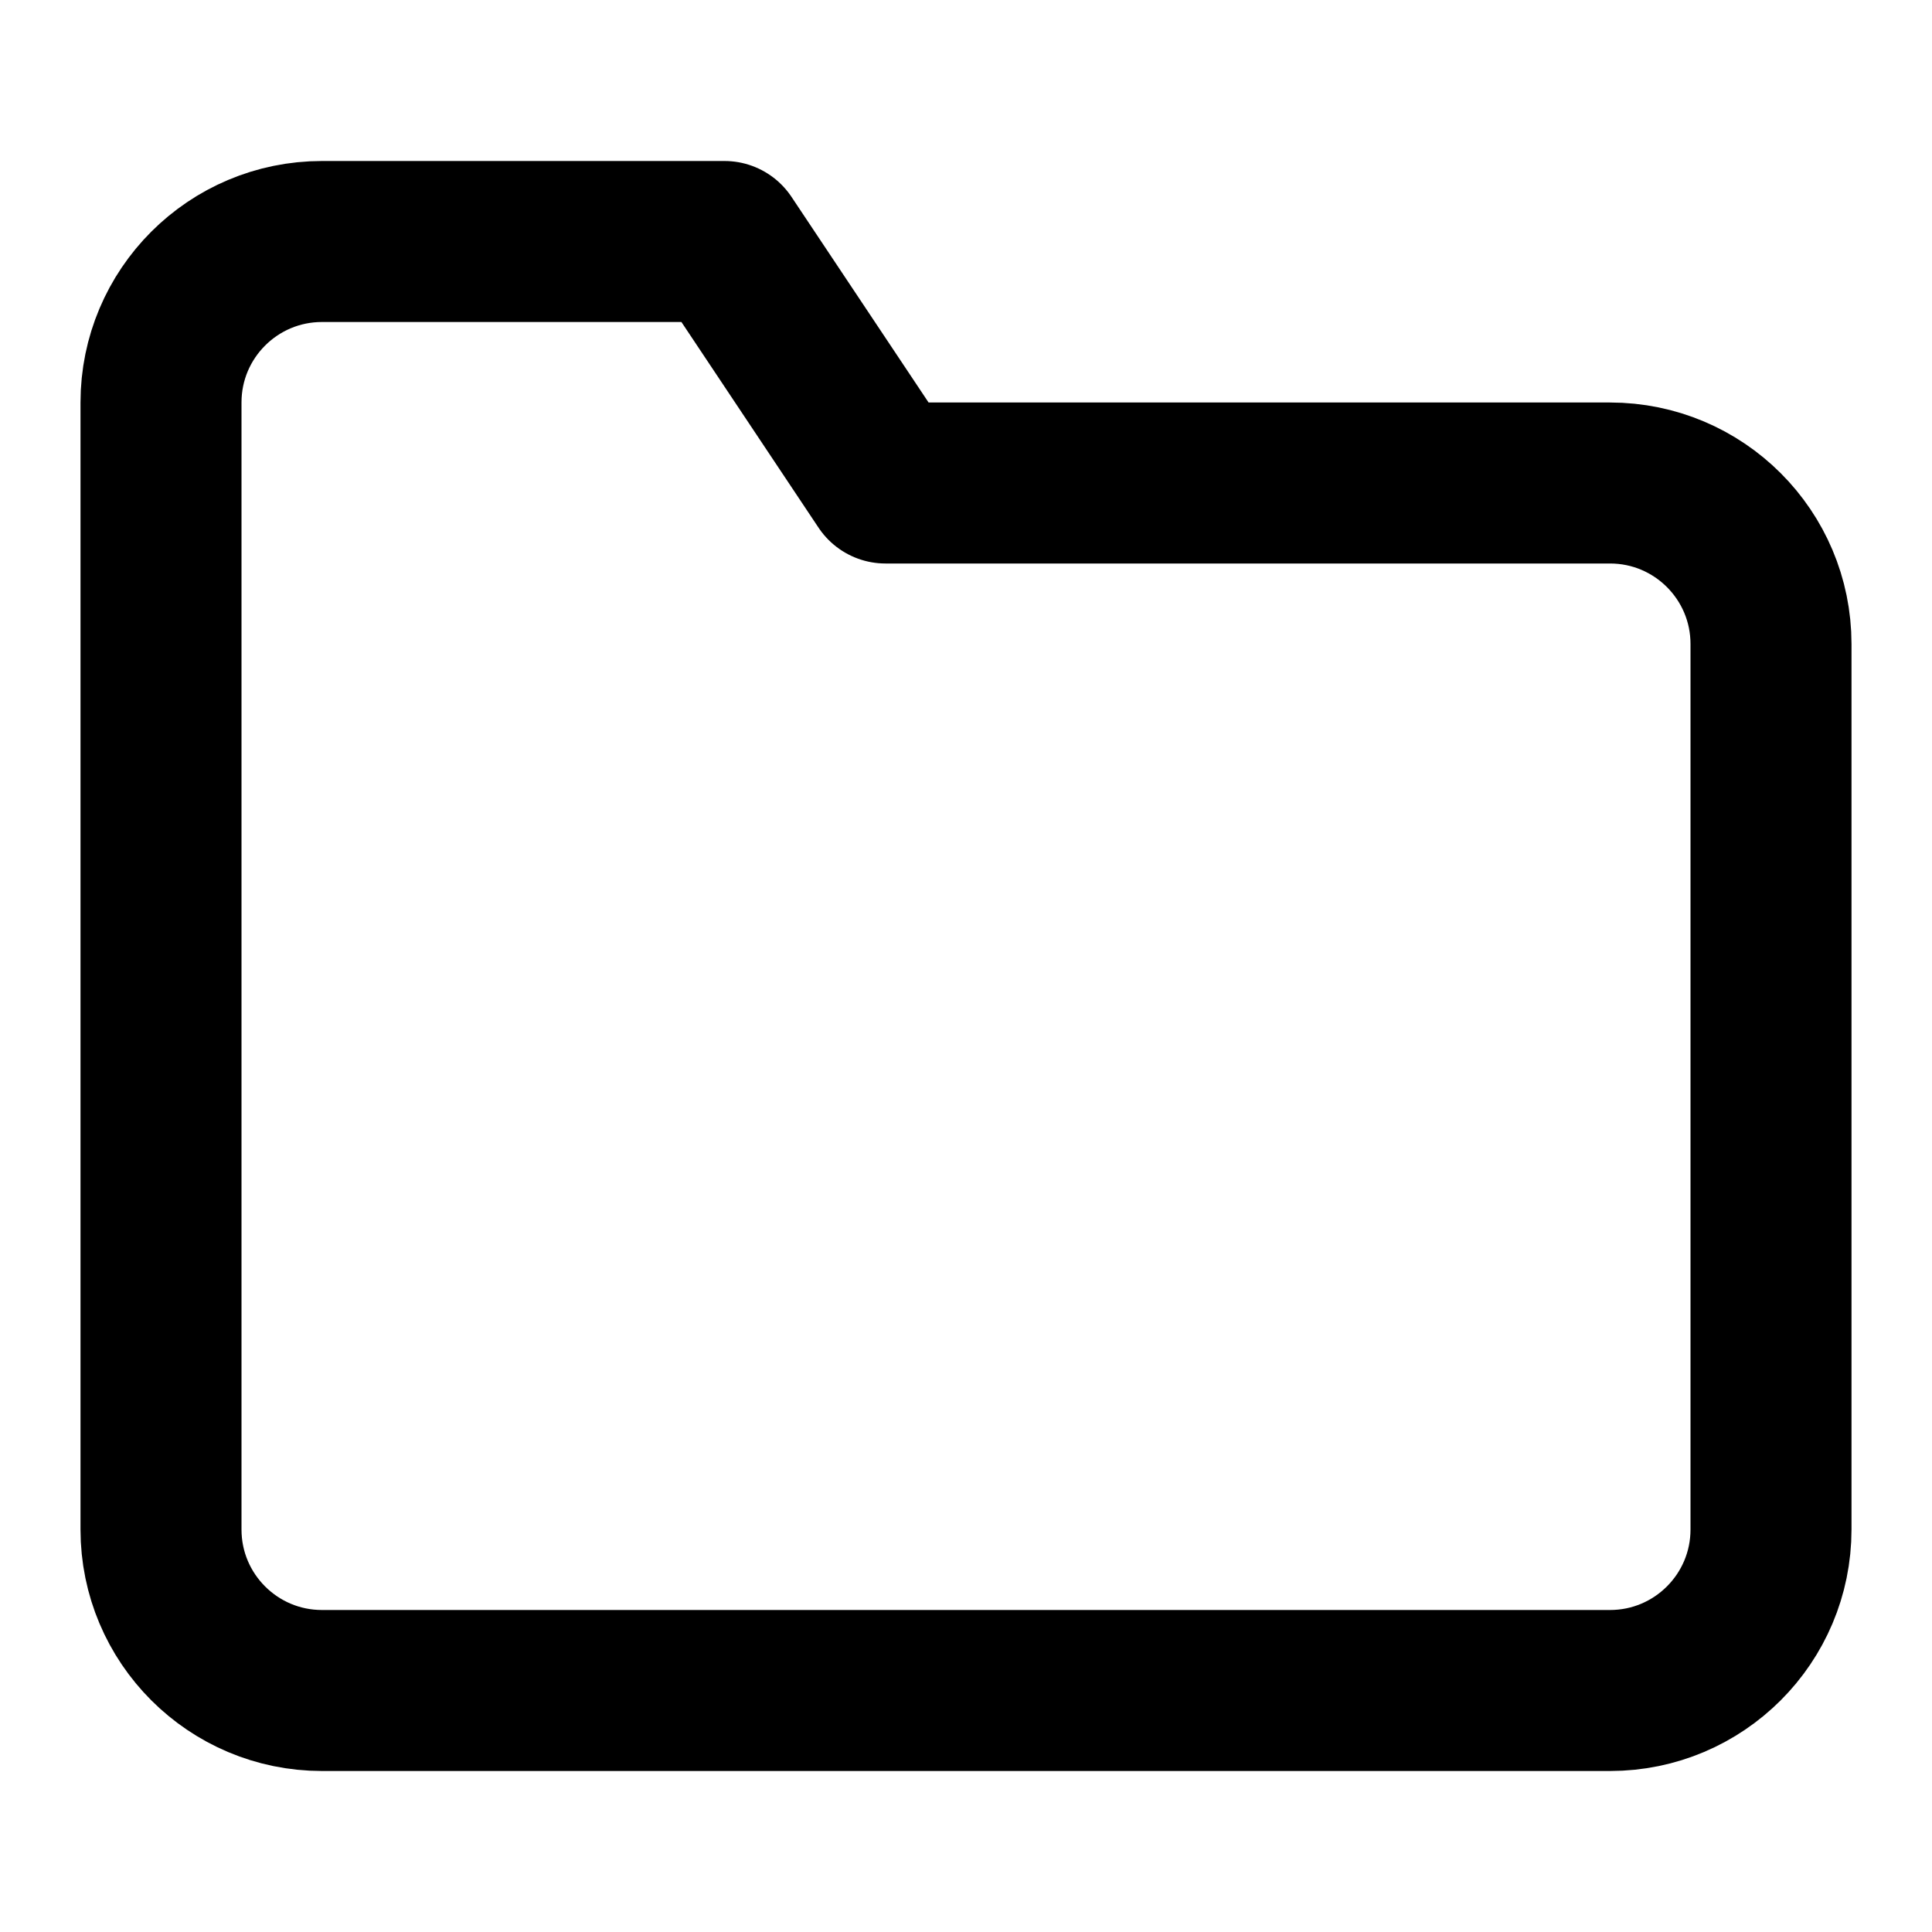
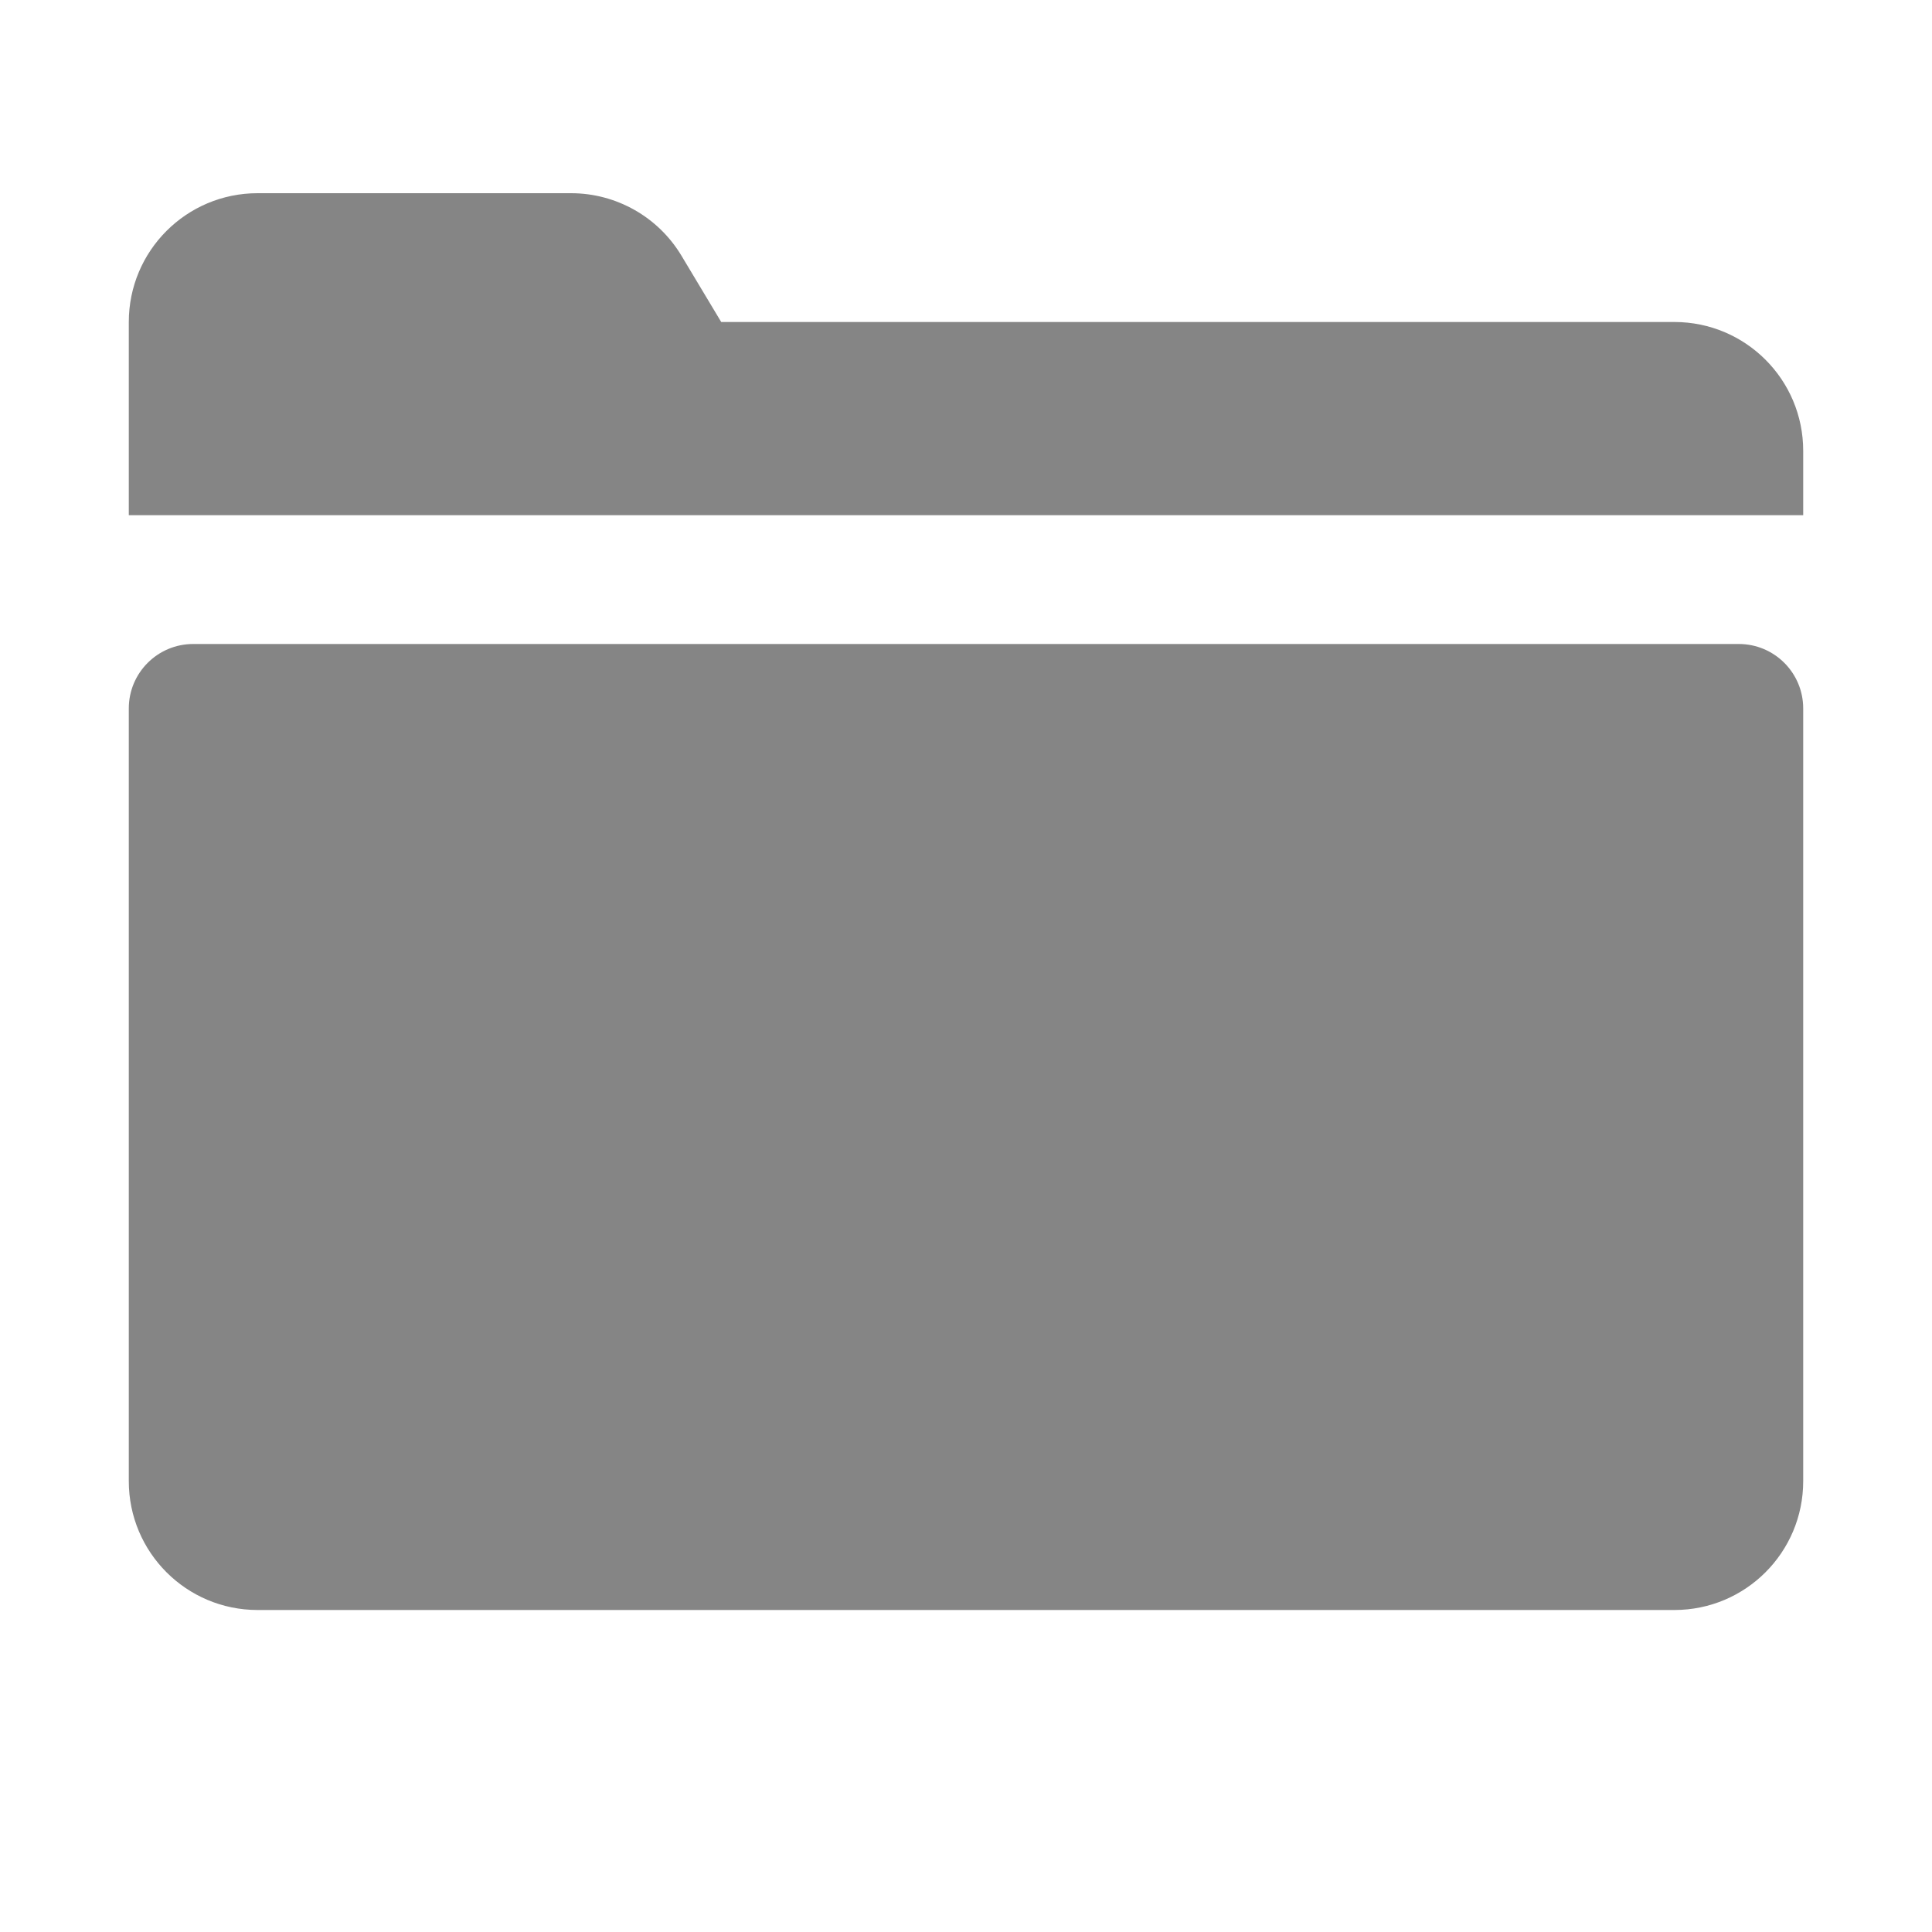
- <svg xmlns="http://www.w3.org/2000/svg" width="24" height="24" viewBox="0 0 24 24" fill="none" stroke="currentColor" stroke-width="2" stroke-linecap="round" stroke-linejoin="round" class="feather feather-folder">
-   <path d="M22 19a2 2 0 0 1-2 2H4a2 2 0 0 1-2-2V5a2 2 0 0 1 2-2h5l2 3h9a2 2 0 0 1 2 2z" />
+ <svg xmlns="http://www.w3.org/2000/svg" viewBox="0,0,256,256" width="90px" height="90px" fill-rule="nonzero">
+   <g fill="#858585" fill-rule="nonzero" stroke="none" stroke-width="1" stroke-linecap="butt" stroke-linejoin="miter" stroke-miterlimit="10" stroke-dasharray="" stroke-dashoffset="0" font-family="none" font-weight="none" font-size="none" text-anchor="none" style="mix-blend-mode: normal">
+     <g transform="scale(8.53333,8.53333)">
+       <path d="M4,3c-1.105,0 -2,0.895 -2,2v3h11h15v-1c0,-1.105 -0.895,-2 -2,-2h-14.801l-0.617,-1.029c-0.361,-0.602 -1.012,-0.971 -1.715,-0.971zM3,10c-0.552,0 -1,0.448 -1,1v12c0,1.105 0.895,2 2,2h22c1.105,0 2,-0.895 2,-2v-12c0,-0.552 -0.448,-1 -1,-1z" />
+     </g>
+   </g>
</svg>
